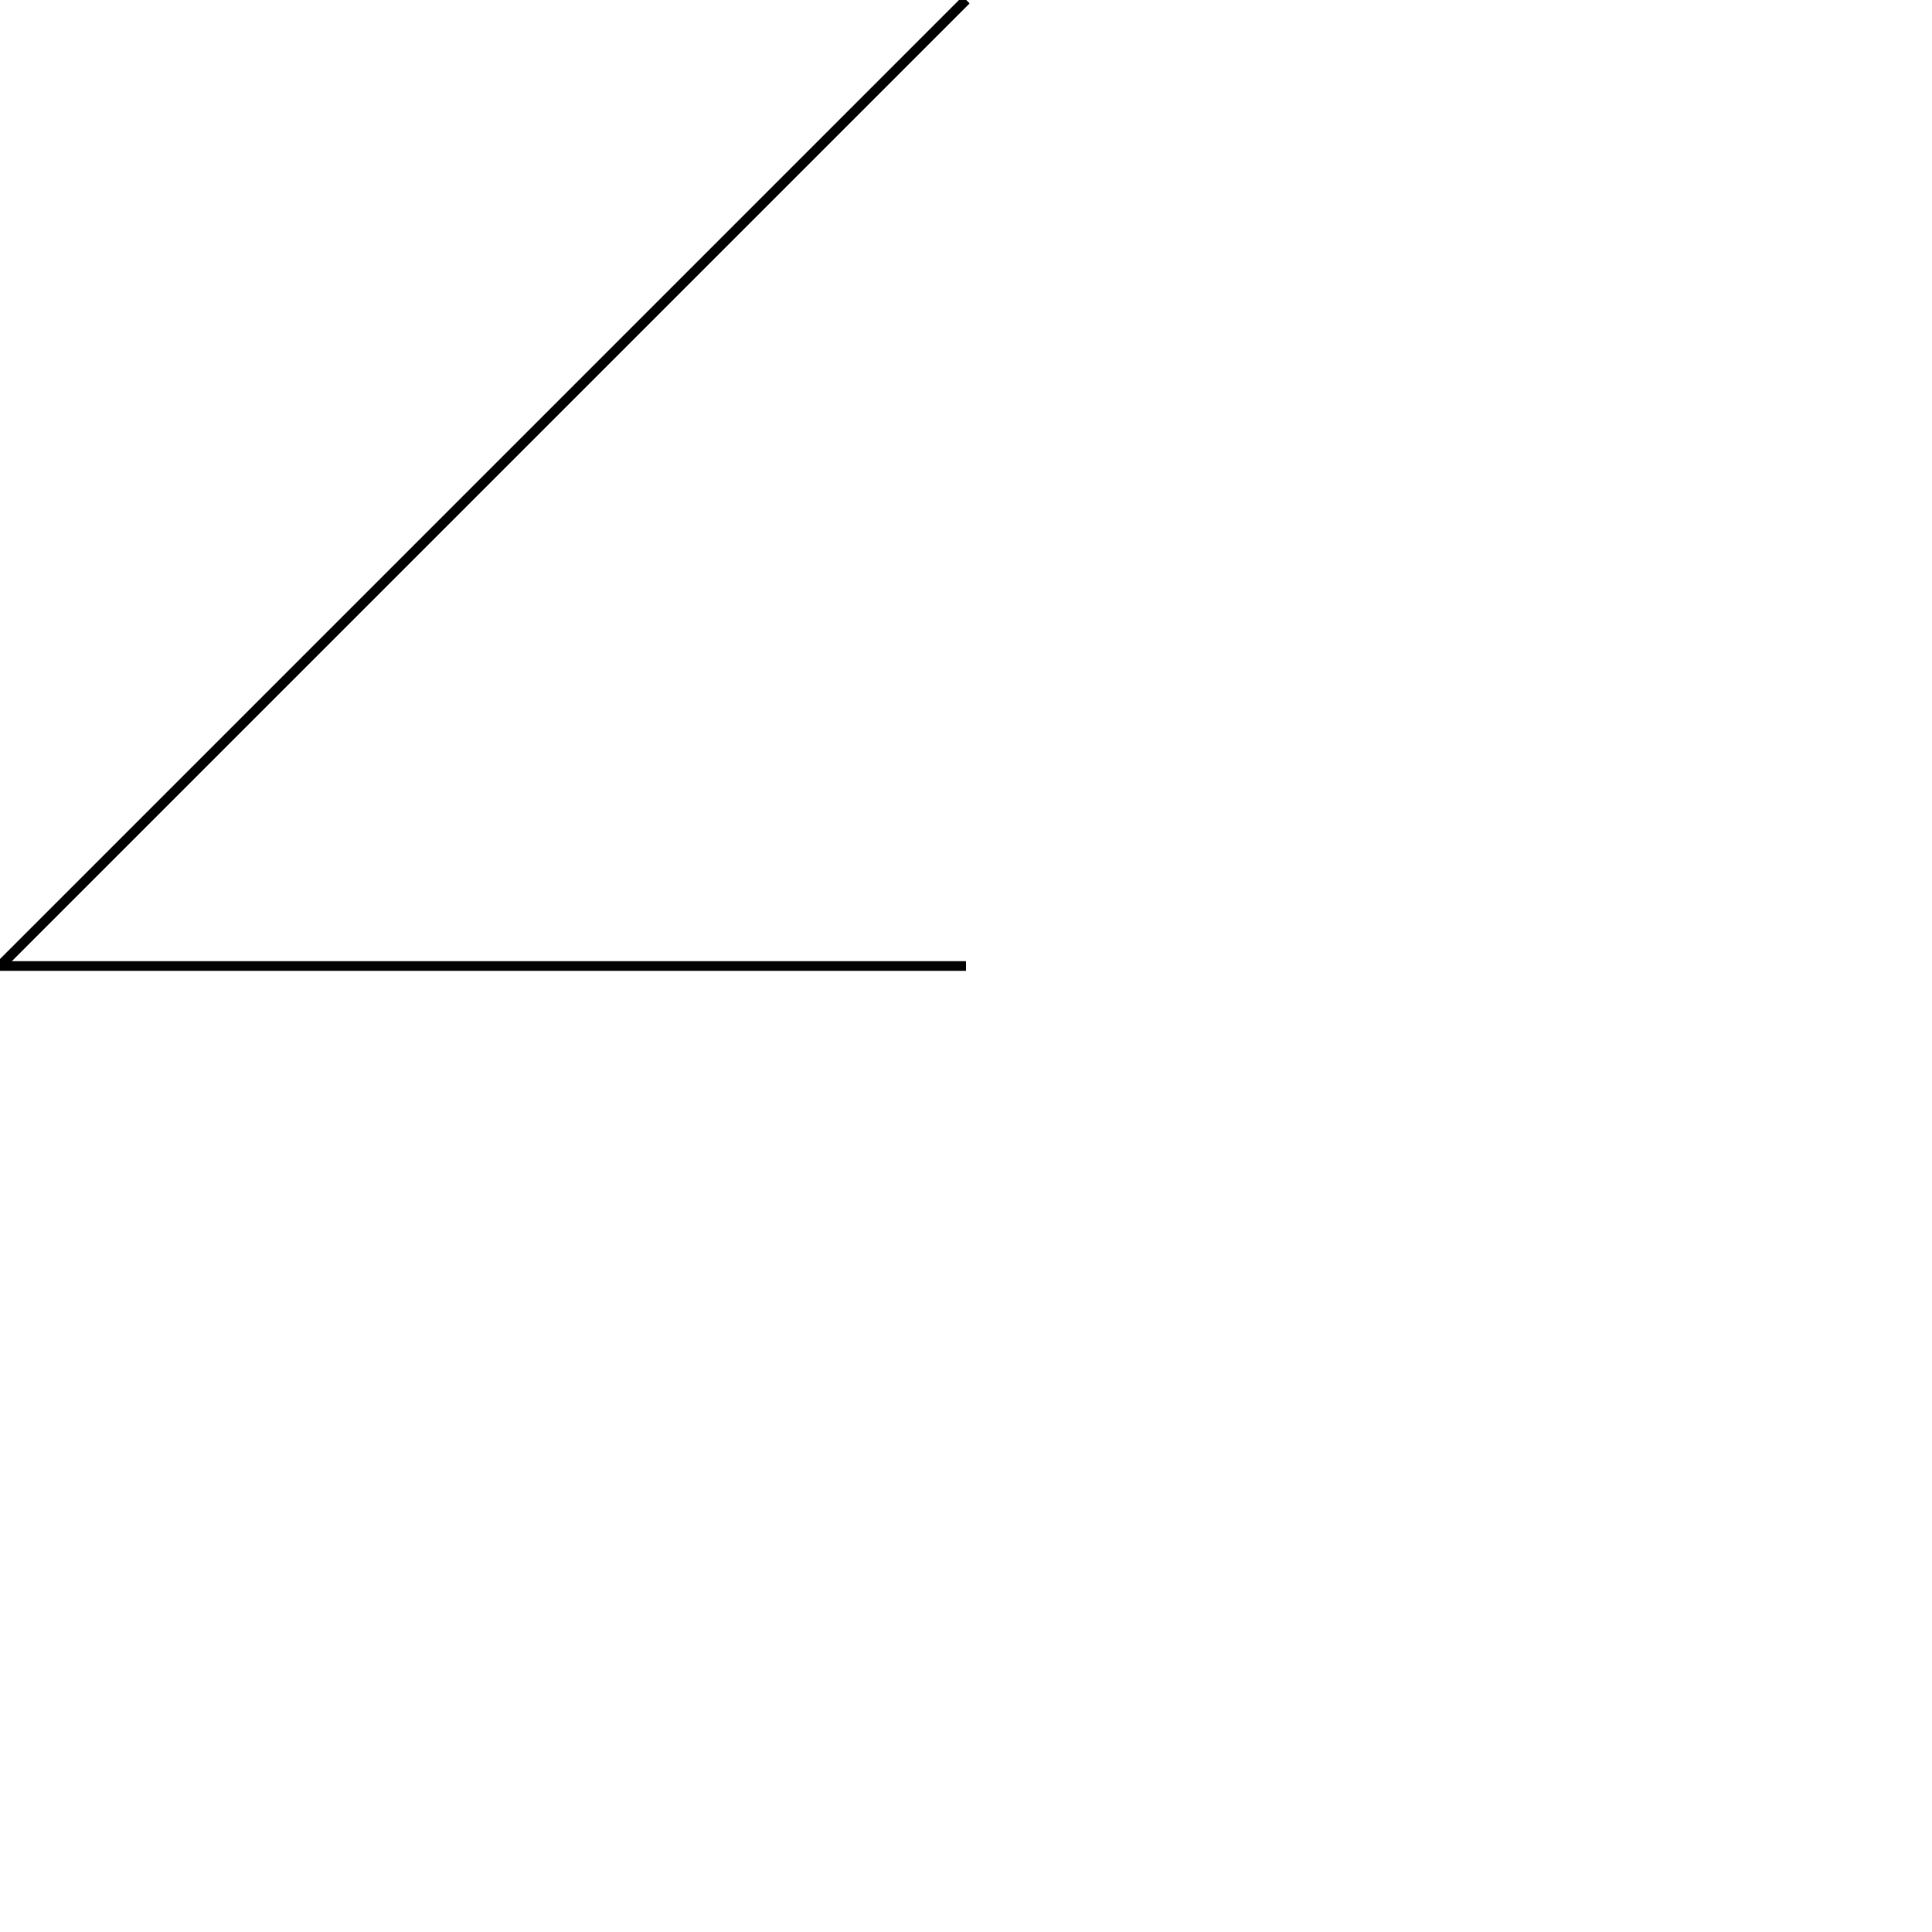
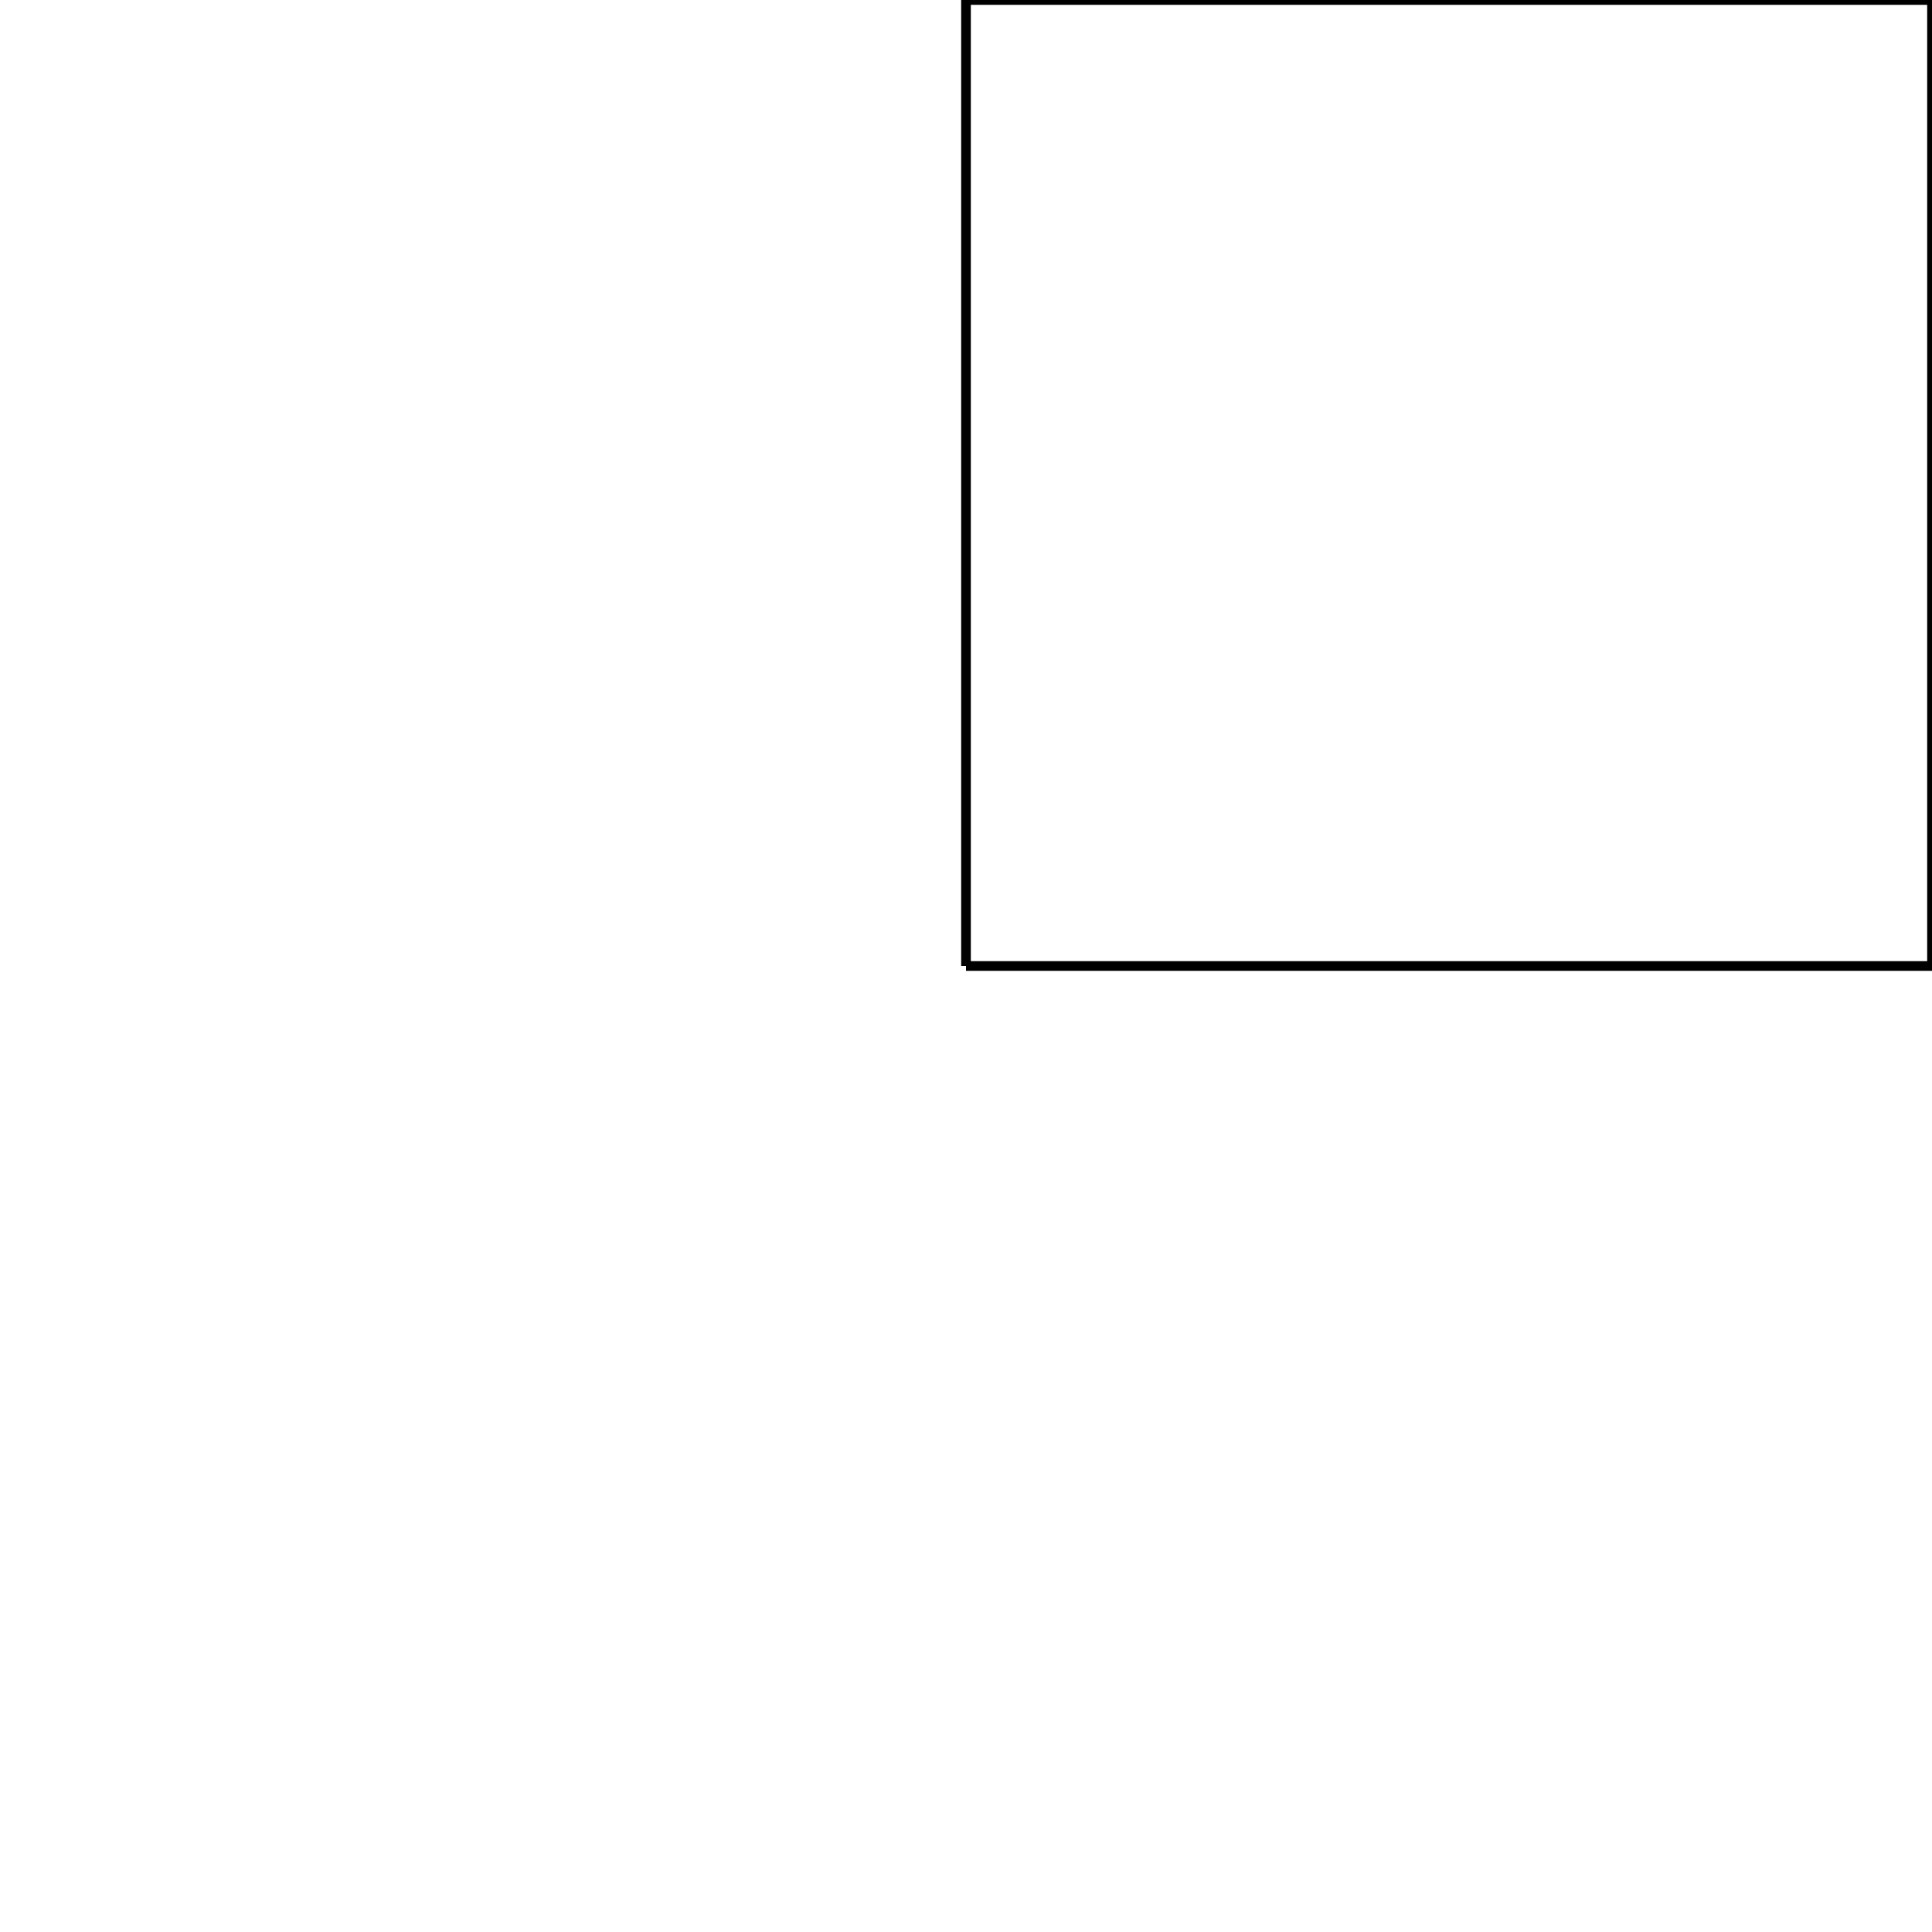
<svg xmlns="http://www.w3.org/2000/svg" viewBox="0 0 200.00 200.00">
-   <line x1="100" y1="100" x2="100.0" y2="100.0" style="stroke: rgb(0, 0, 0); stroke-width: 1px" />
-   <line x1="100.0" y1="100.0" x2="0.0" y2="100.0" style="stroke: rgb(0, 0, 0); stroke-width: 1px" />
-   <line x1="0.0" y1="100.0" x2="100.0" y2="0.0" style="stroke: rgb(0, 0, 0); stroke-width: 1px" />
-   <line x1="100.0" y1="0.0" x2="100.0" y2="0.0" style="stroke: rgb(0, 0, 0); stroke-width: 1px" />
-   <line x1="100.0" y1="0.0" x2="0.0" y2="100.0" style="stroke: rgb(0, 0, 0); stroke-width: 1px" />
+   <line x1="100" y1="100" x2="100.0" y2="0.0" style="stroke: rgb(0, 0, 0); stroke-width: 1px" />
+   <line x1="100.0" y1="0.0" x2="200.0" y2="0.0" style="stroke: rgb(0, 0, 0); stroke-width: 1px" />
+   <line x1="200.0" y1="0.0" x2="200.0" y2="100.0" style="stroke: rgb(0, 0, 0); stroke-width: 1px" />
+   <line x1="200.0" y1="100.0" x2="100.0" y2="100" style="stroke: rgb(0, 0, 0); stroke-width: 1px" />
</svg>
